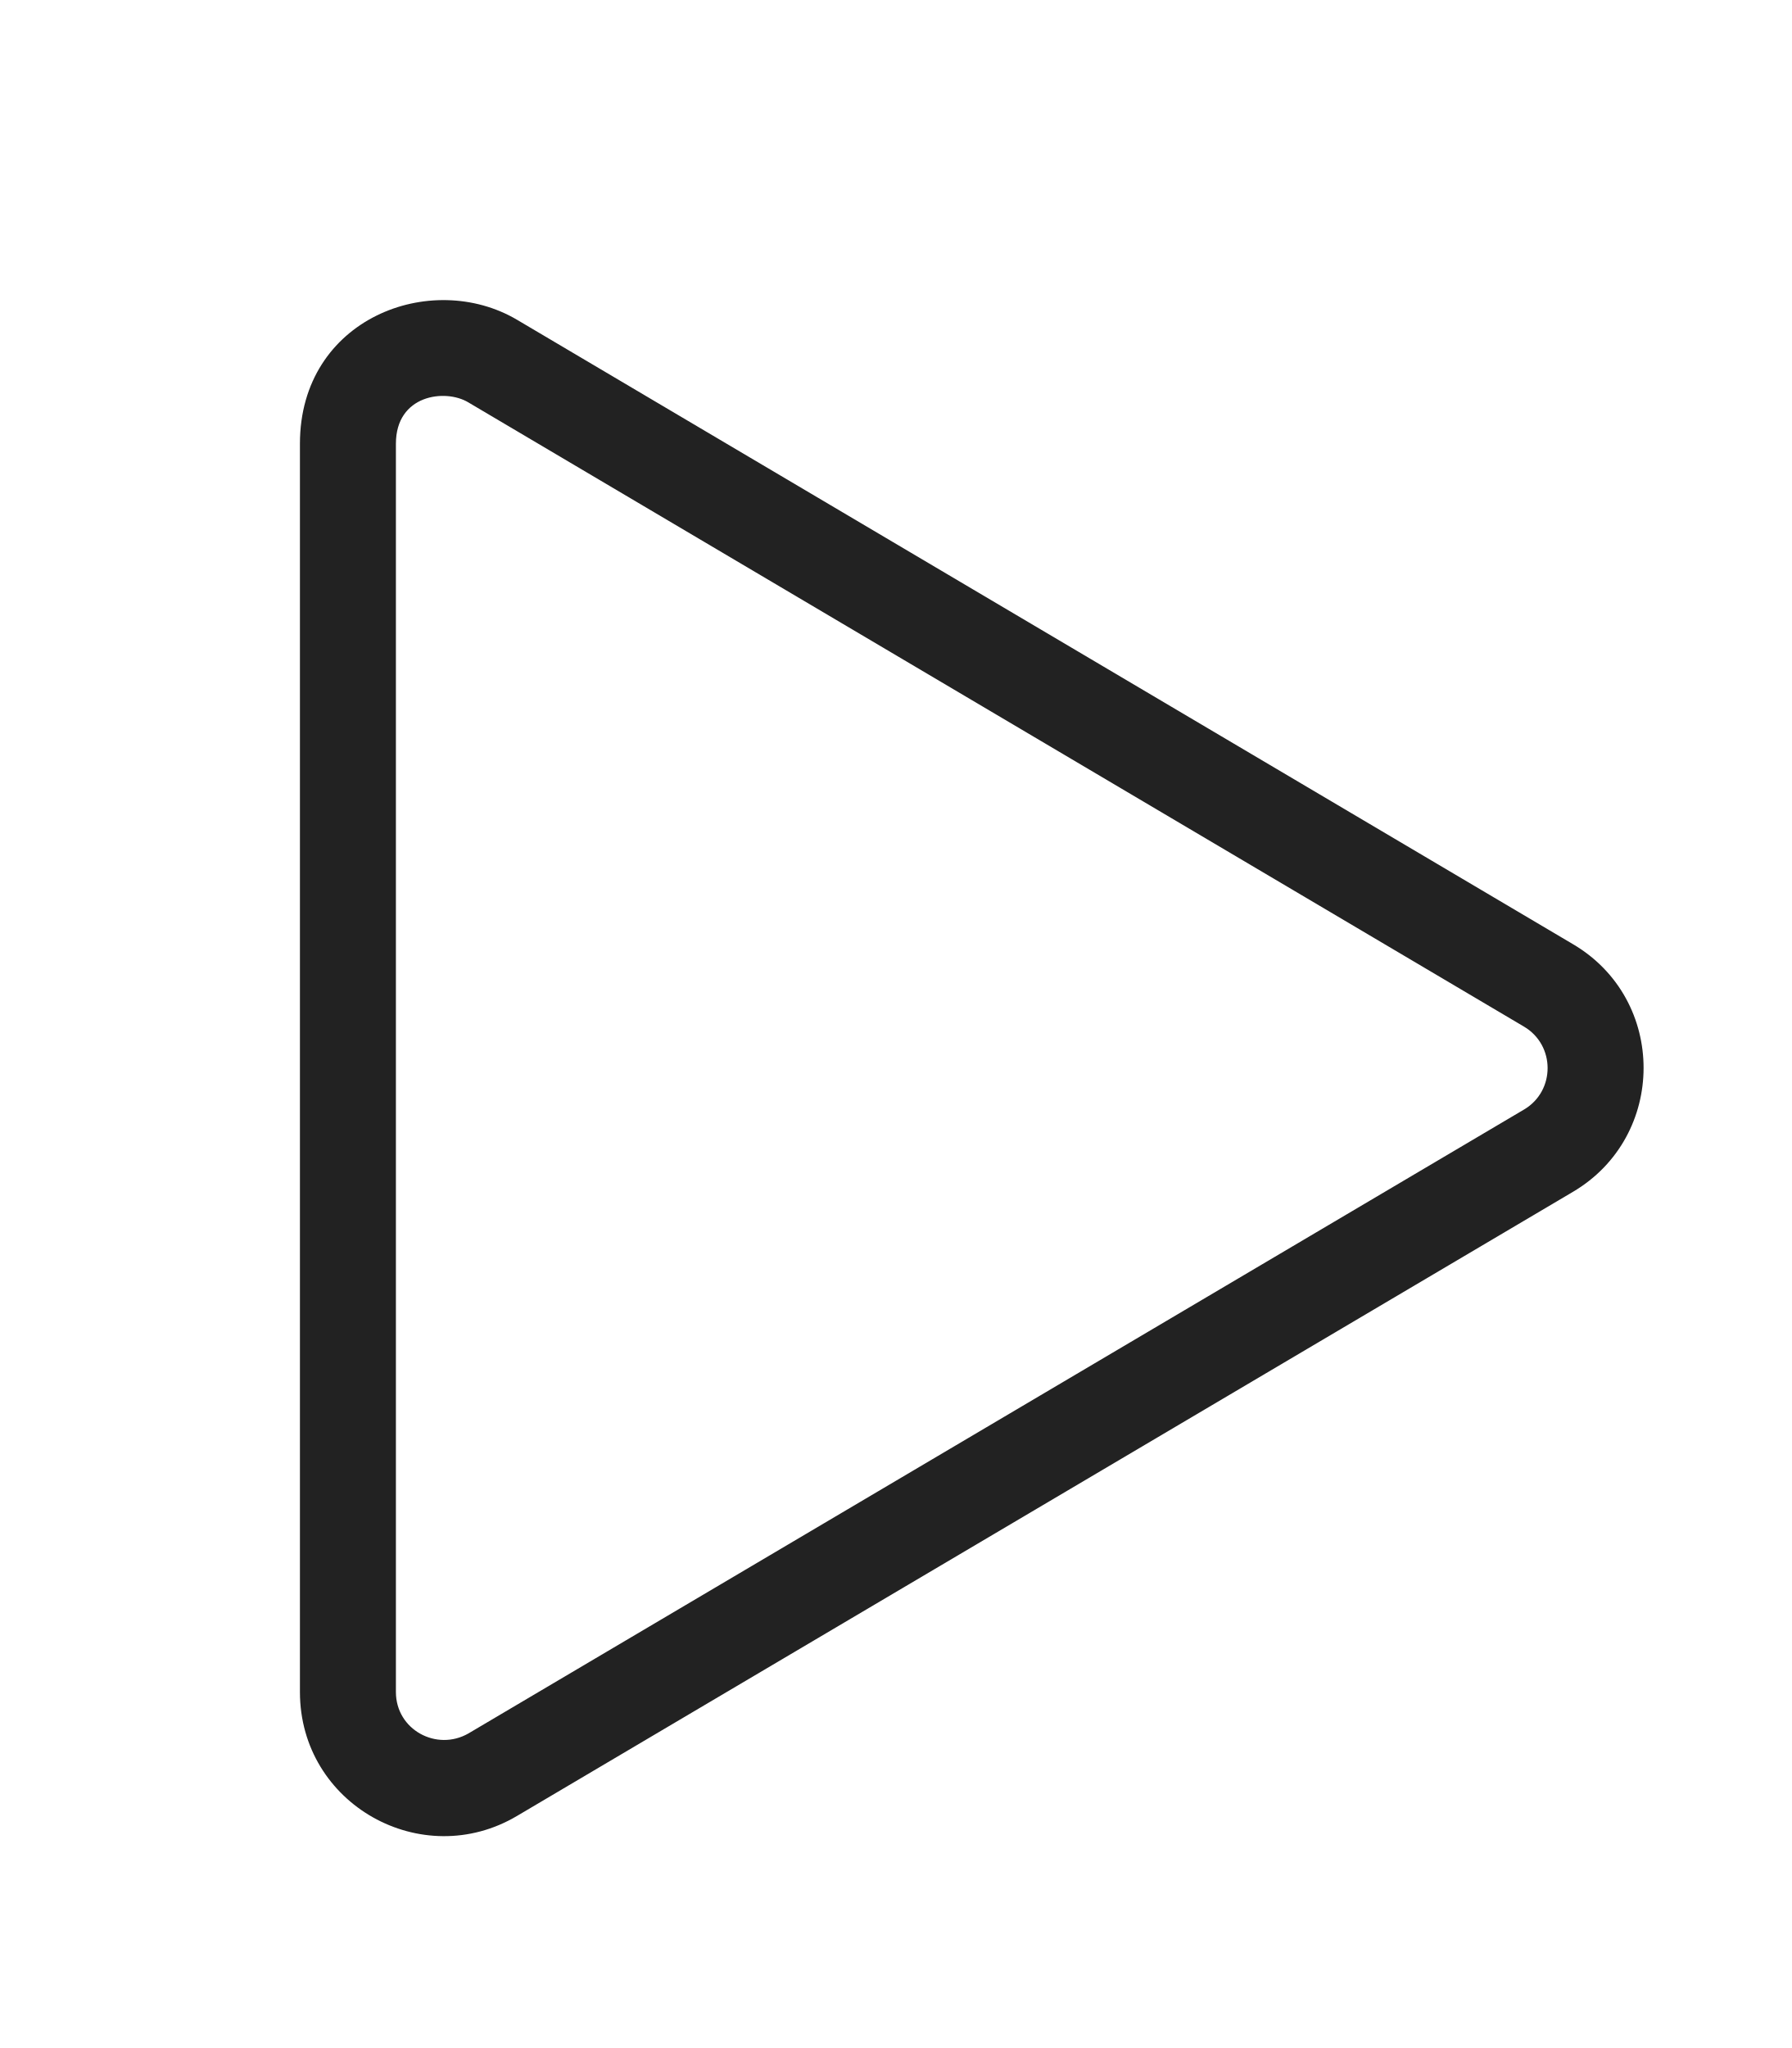
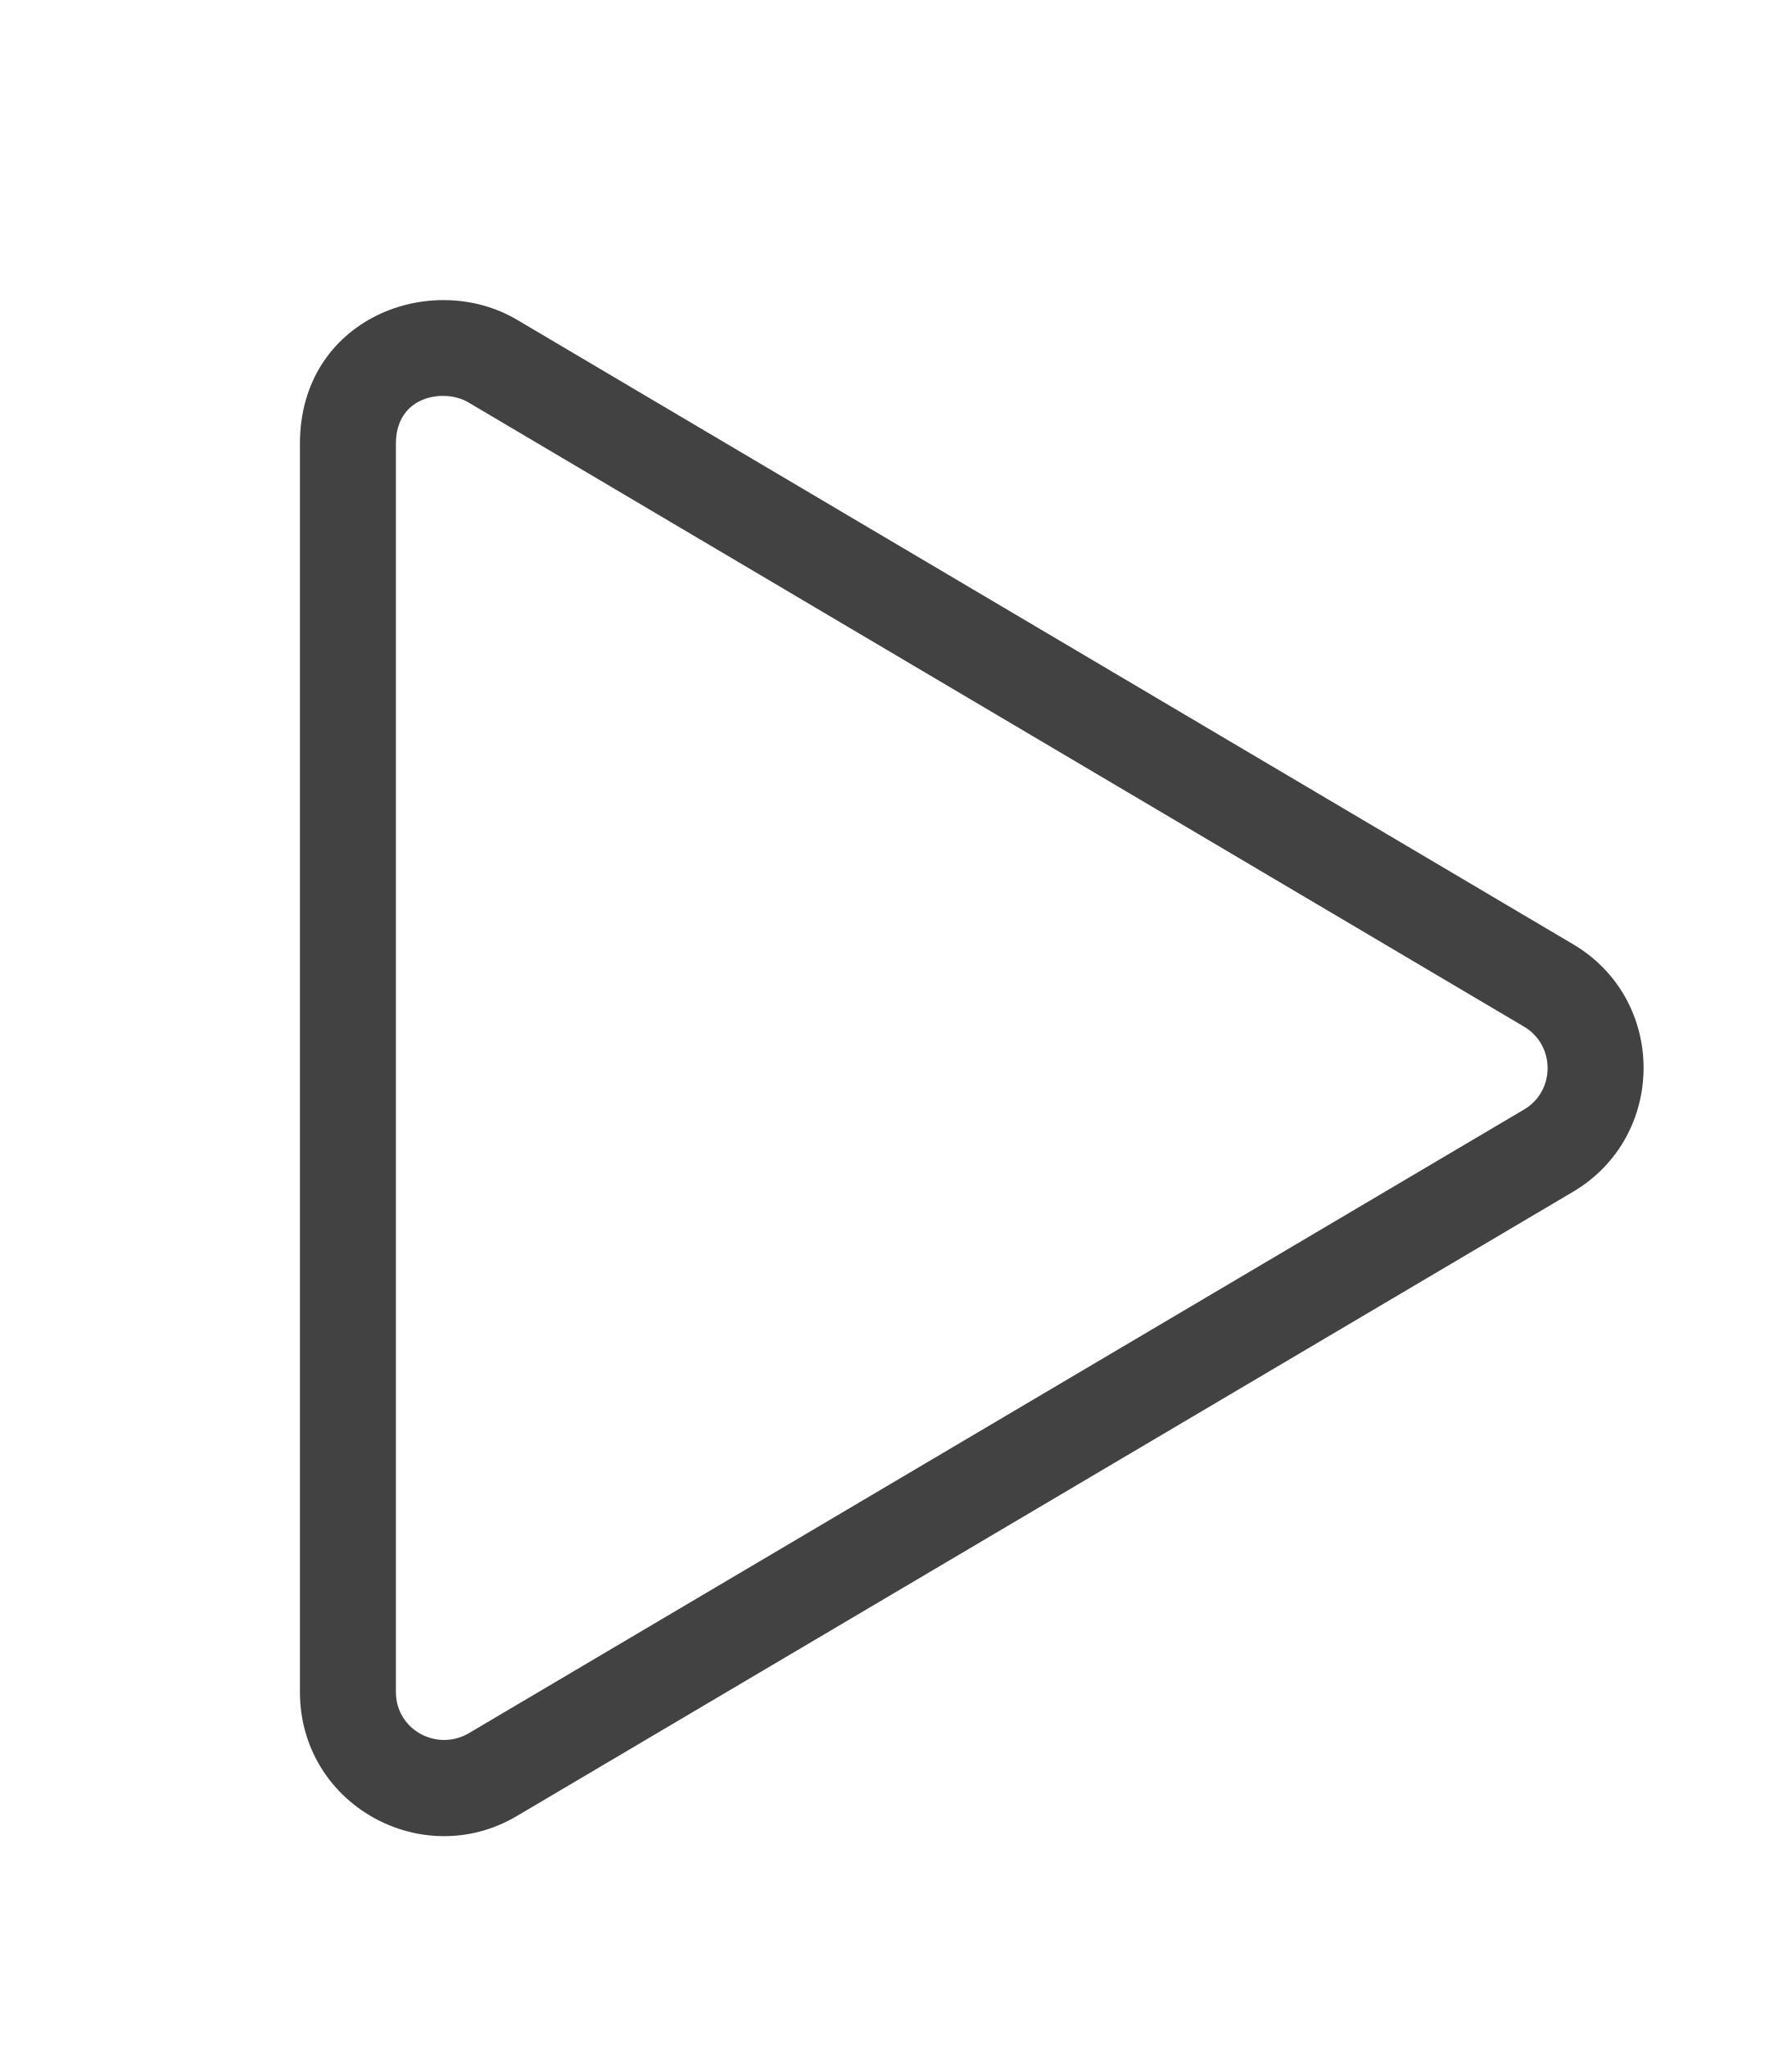
<svg xmlns="http://www.w3.org/2000/svg" viewBox="0 0 448 512">
-   <path transform="translate(75 75) scale(.75 .75)" fill="#222222" d="M424.4 214.7L72.4 6.6C43.8-10.3 0 6.1 0 47.9V464c0 37.5 40.7 60.1 72.4 41.3l352-208c31.4-18.5 31.5-64.1 0-82.6zm-16.2 55.1l-352 208C45.6 483.9 32 476.6 32 464V47.9c0-16.3 16.4-18.4 24.1-13.8l352 208.1c10.5 6.2 10.5 21.4.1 27.6z" />
+   <path transform="translate(75 75) scale(.75 .75)" fill="#424242" d="M424.4 214.7L72.4 6.6C43.8-10.3 0 6.1 0 47.9V464c0 37.5 40.7 60.1 72.4 41.3l352-208c31.4-18.5 31.5-64.1 0-82.6zm-16.2 55.1l-352 208C45.6 483.9 32 476.6 32 464V47.9c0-16.3 16.4-18.4 24.1-13.8l352 208.1c10.5 6.2 10.5 21.4.1 27.6z" />
</svg>
